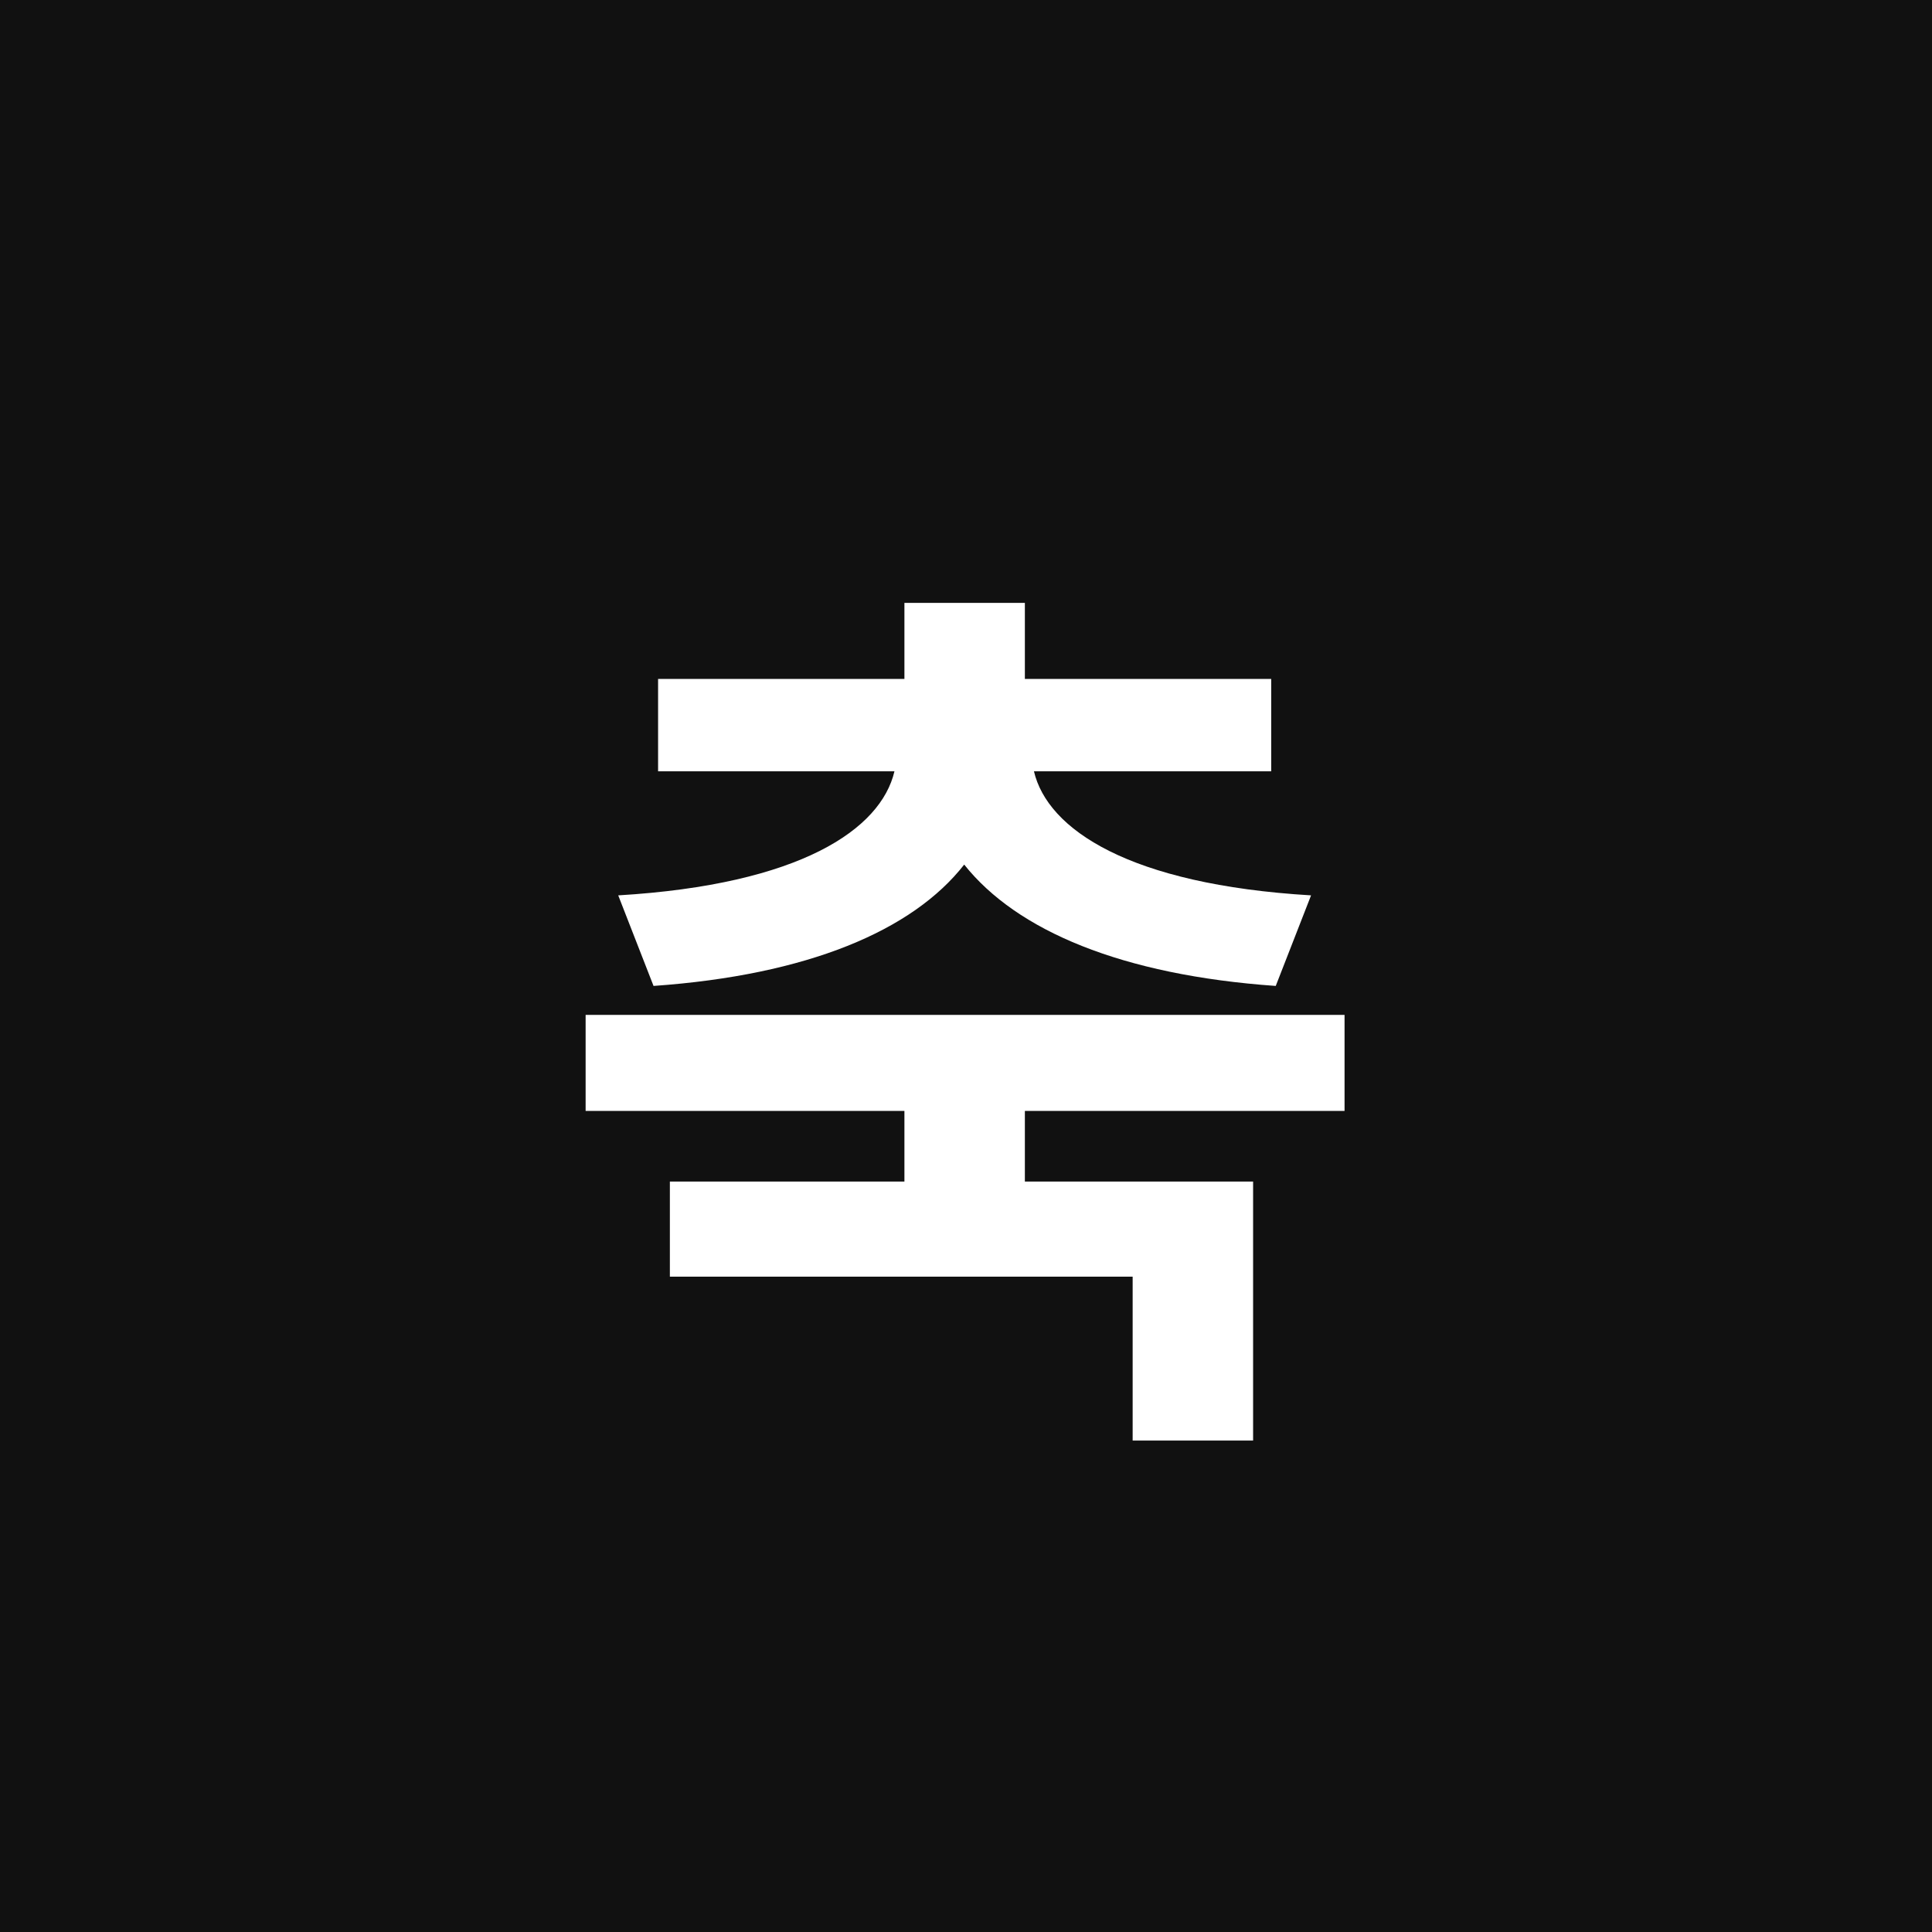
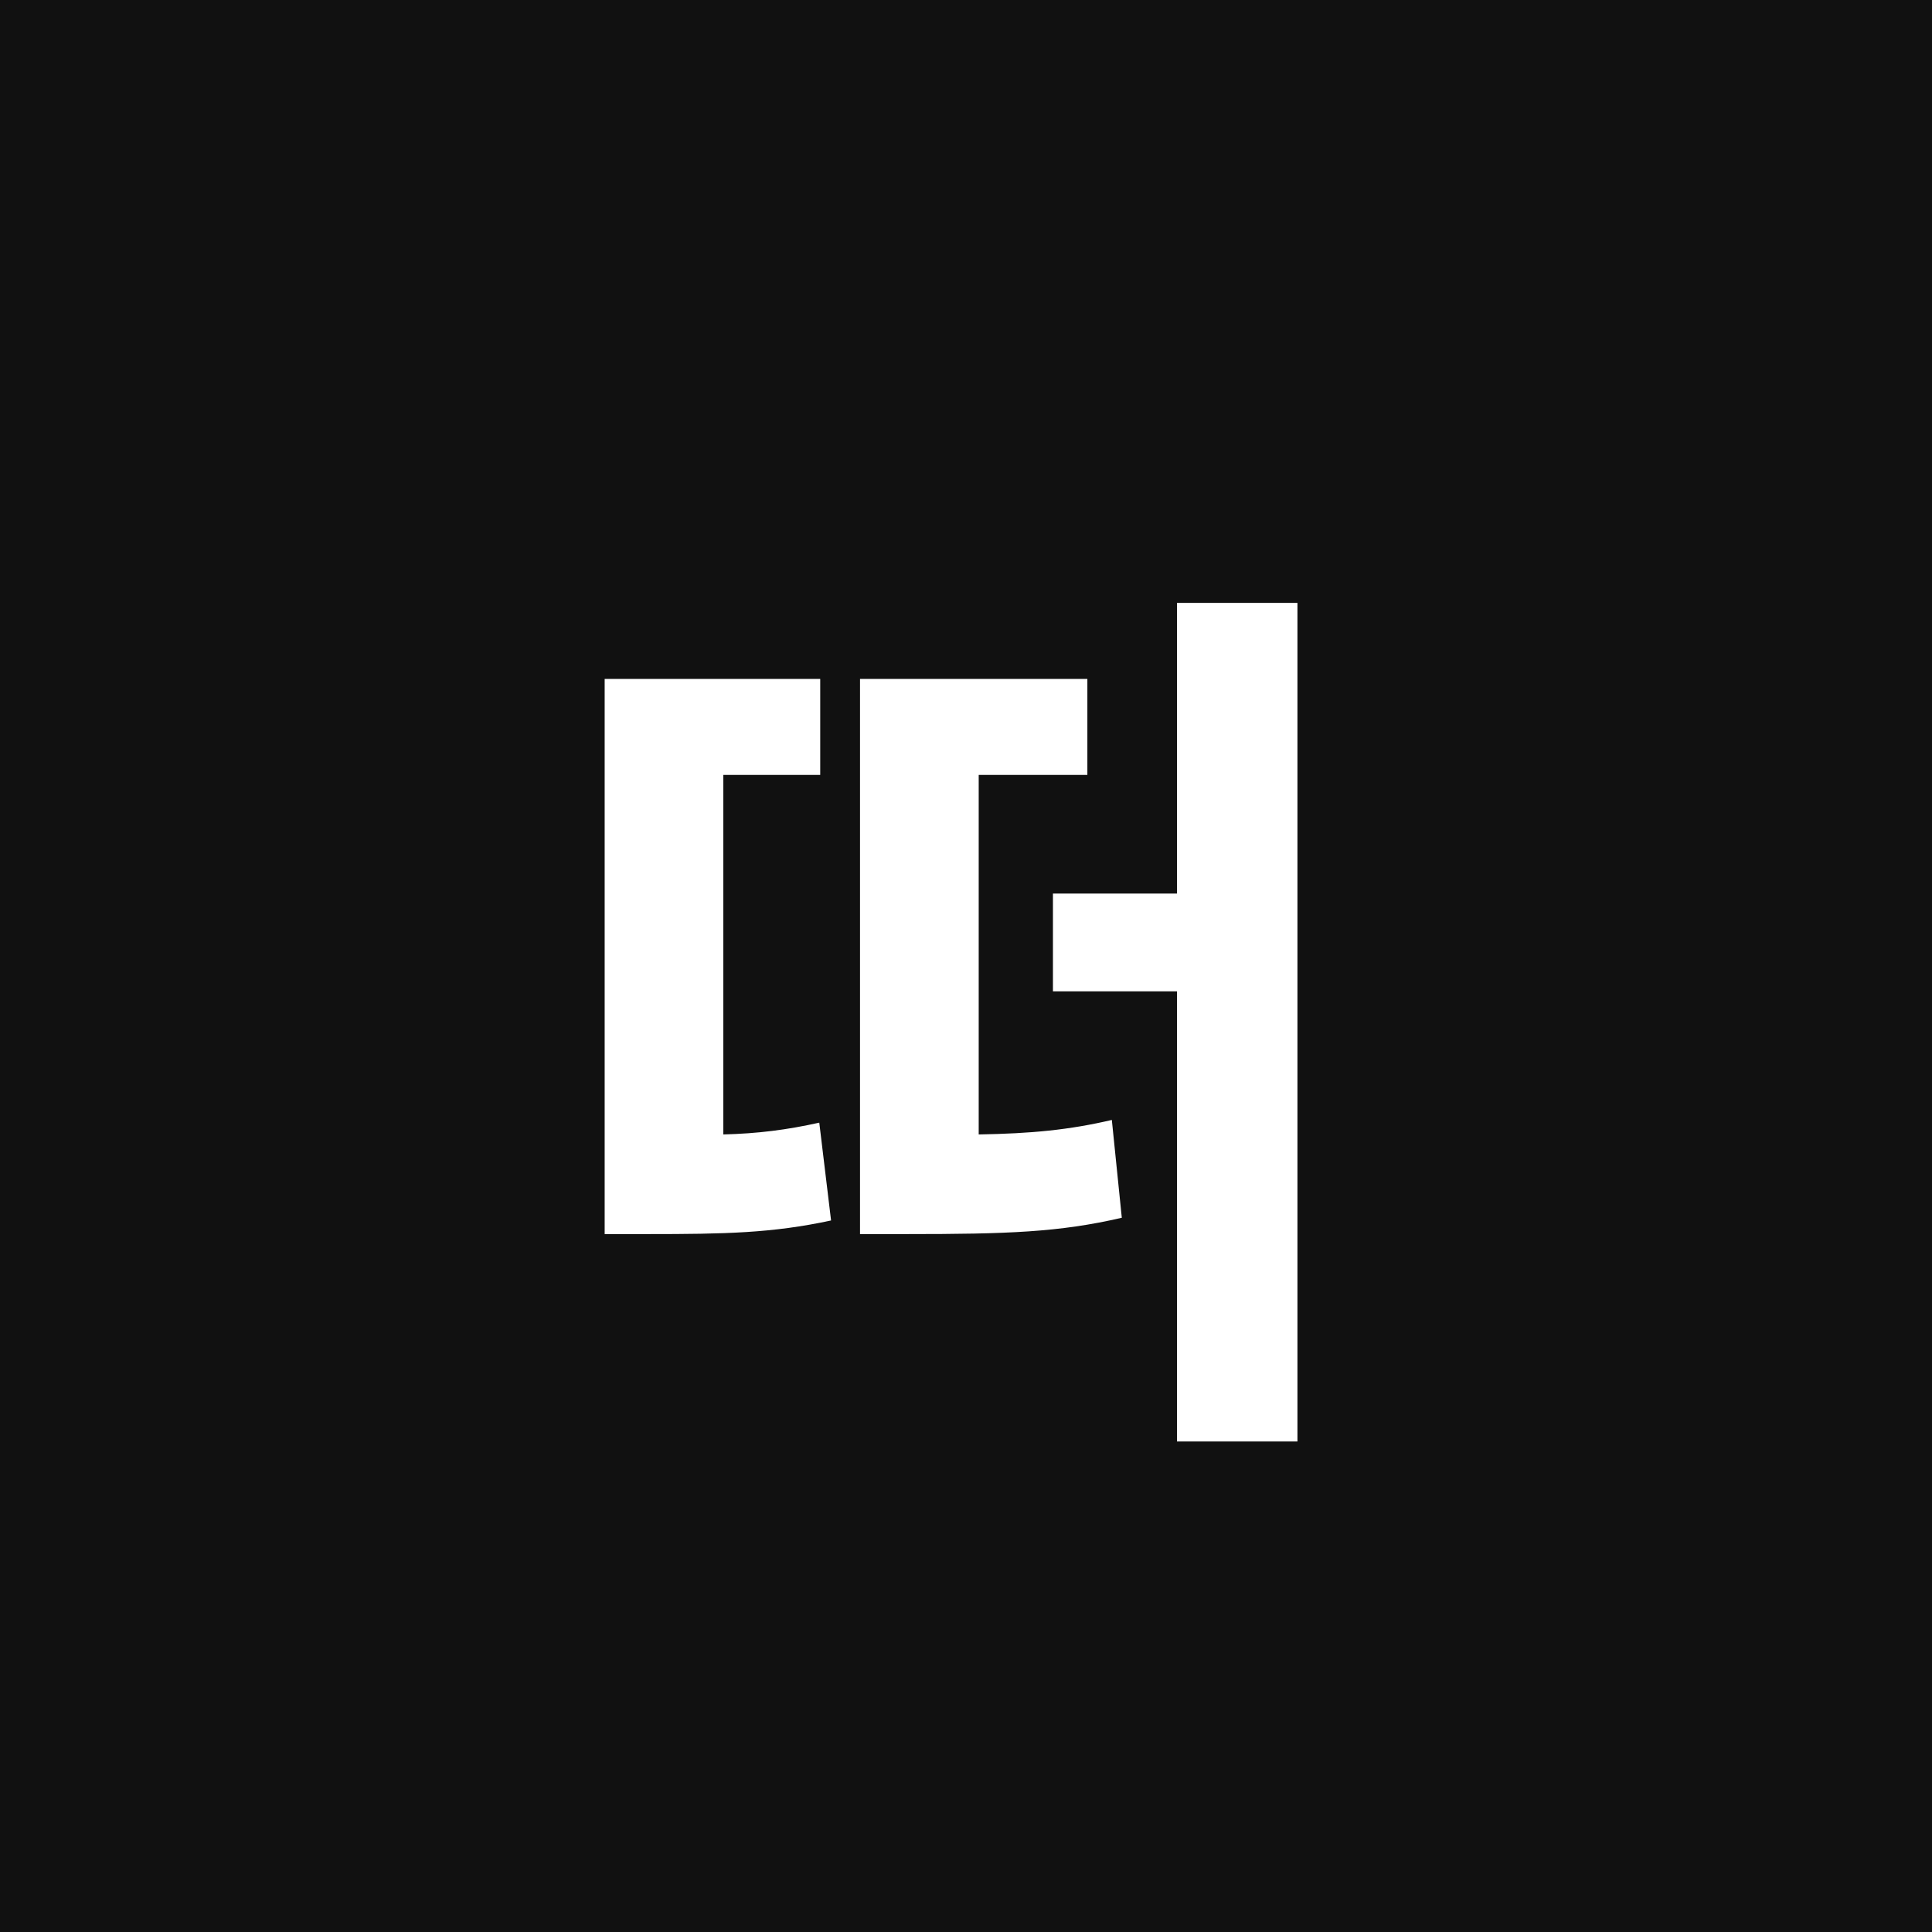
<svg xmlns="http://www.w3.org/2000/svg" viewBox="0 0 512 512" width="512" height="512">
  <rect width="512" height="512" fill="#111111" />
-   <text x="256" y="256" text-anchor="middle" dominant-baseline="central" font-family="'Apple SD Gothic Neo', 'Malgun Gothic', 'Noto Sans KR', sans-serif" font-weight="900" font-size="240" fill="#FFFFFF">축</text>
+   <text x="256" y="256" text-anchor="middle" dominant-baseline="central" font-family="'Apple SD Gothic Neo', 'Malgun Gothic', 'Noto Sans KR', sans-serif" font-weight="900" font-size="240" fill="#FFFFFF">떠</text>
</svg>
